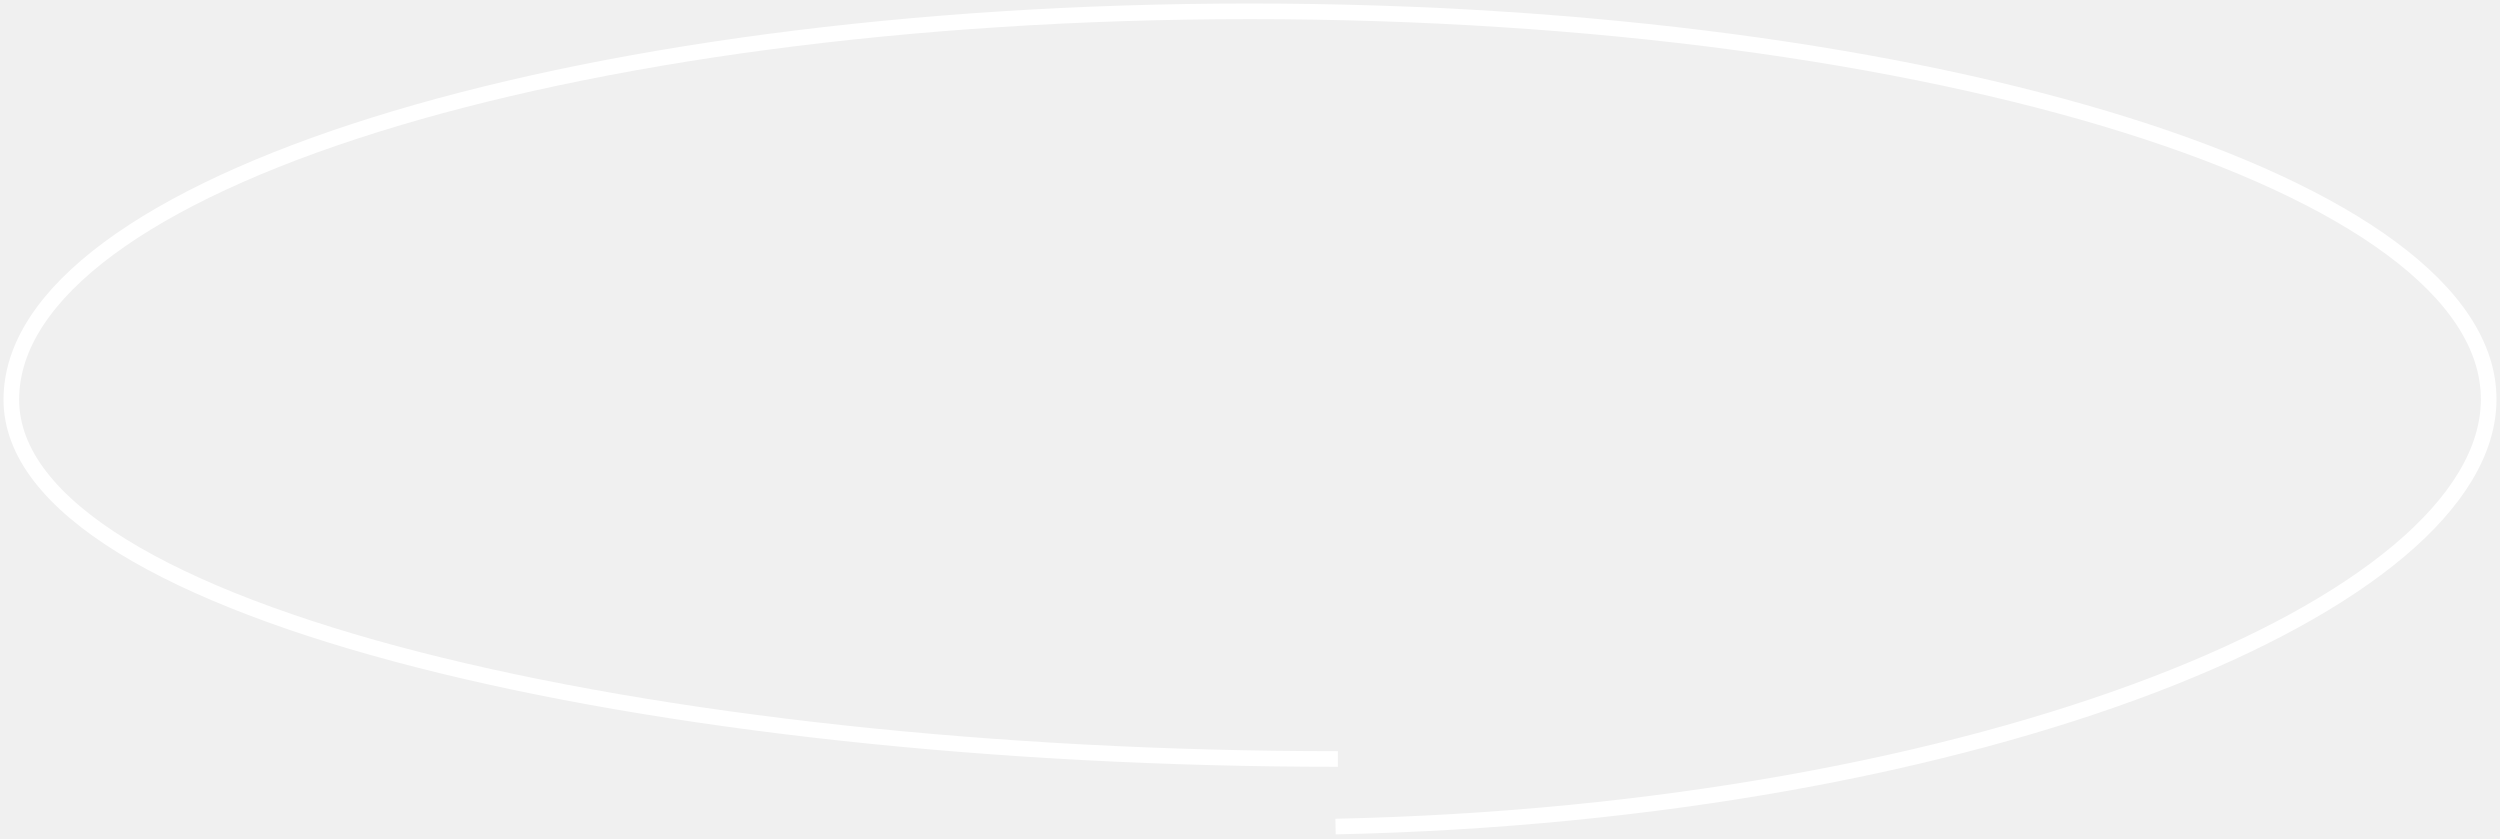
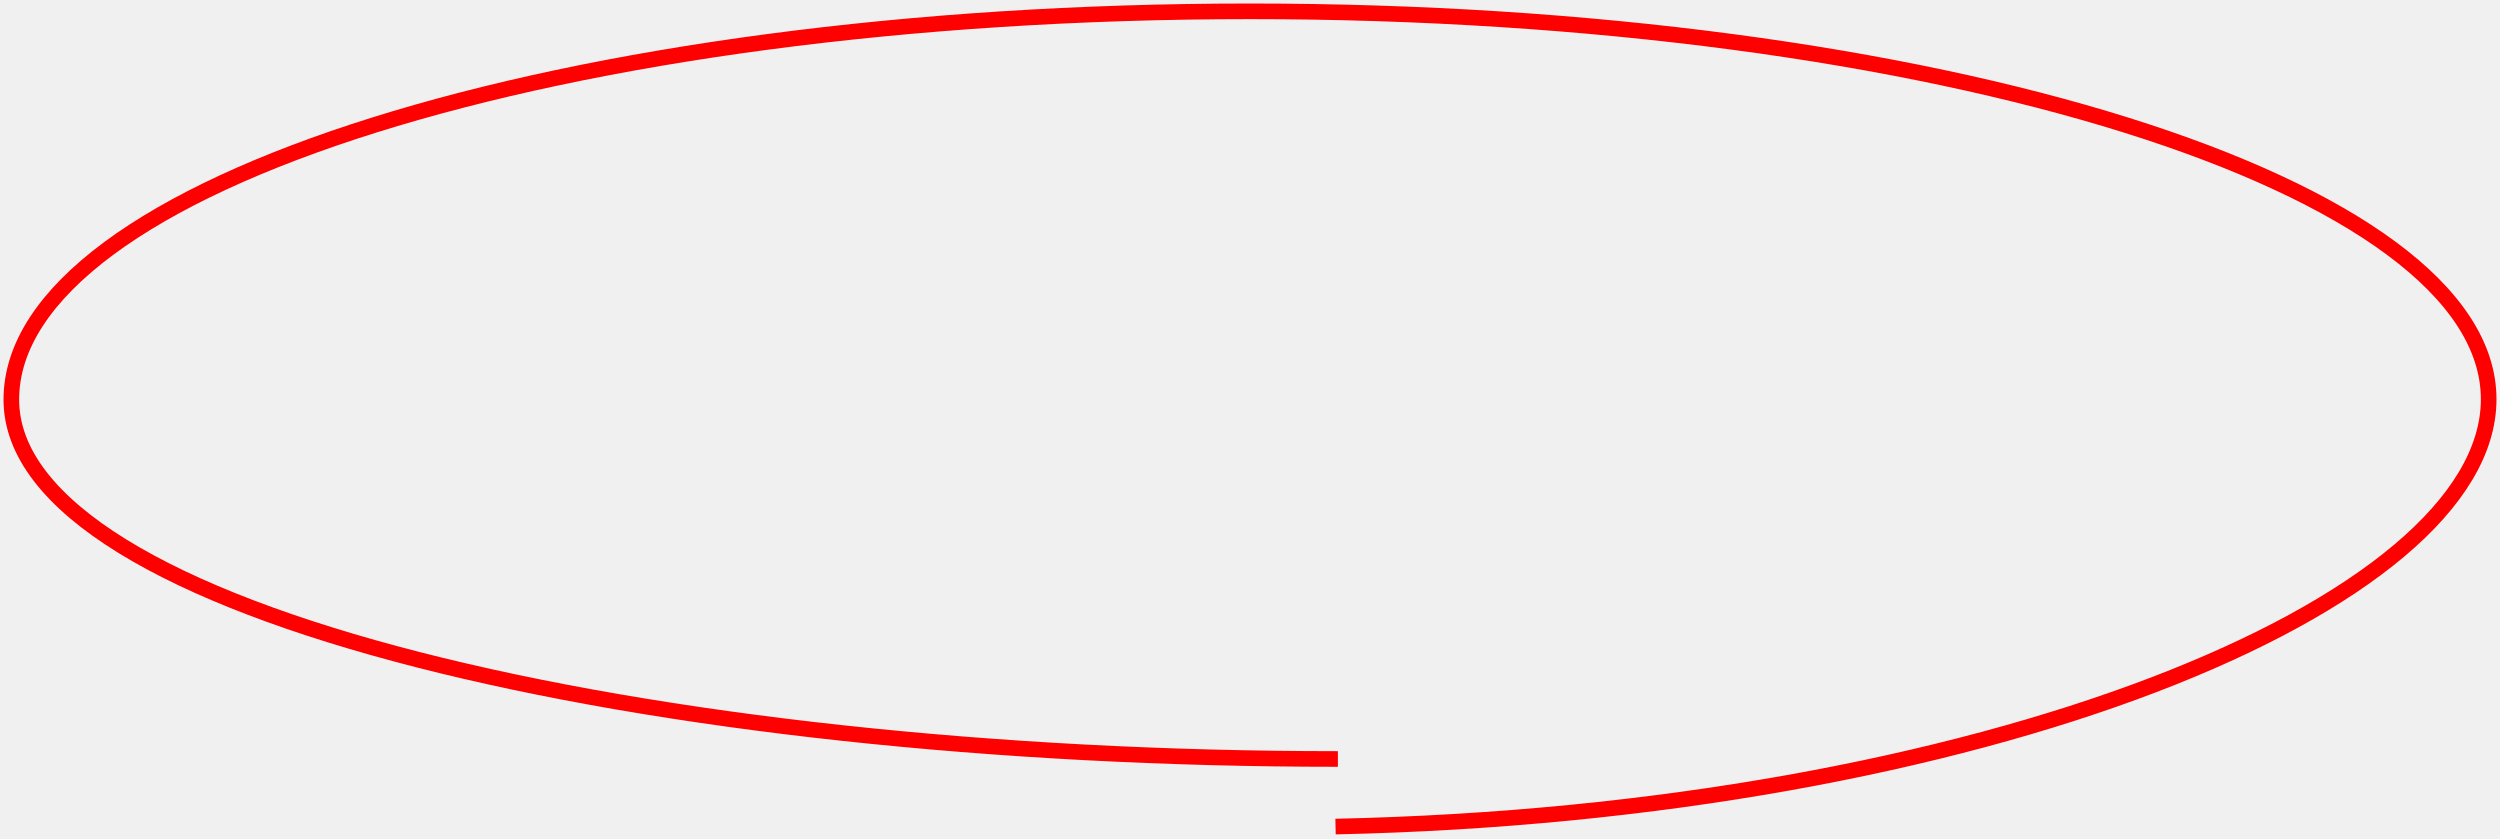
<svg xmlns="http://www.w3.org/2000/svg" xmlns:xlink="http://www.w3.org/1999/xlink" version="1.1" id="Layer_1" x="0px" y="0px" viewBox="0 0 640 214.6" style="enable-background:new 0 0 640 214.6;" xml:space="preserve">
  <style type="text/css">
- 	.st0{clip-path:url(#SVGID_2_);fill:none;stroke:#FFFFFF;stroke-width:4;}
+ 	.st0{clip-path:url(#SVGID_2_);fill:none;stroke:#FF0000;stroke-width:4;}
</style>
  <g>
    <defs>
      <rect id="SVGID_1_" width="640" height="214.6" />
    </defs>
    <clipPath id="SVGID_2_">
      <use xlink:href="#SVGID_1_" style="overflow:visible;" />
    </clipPath>
    <path class="st0" d="M341.9,211.6c164.9-3.5,295.2-56.8,295.2-109.4c0-54.8-142-99.3-317.1-99.3C144.9,2.9,2.9,47.4,2.9,102.3   s164.5,92,339.6,92" />
  </g>
</svg>
